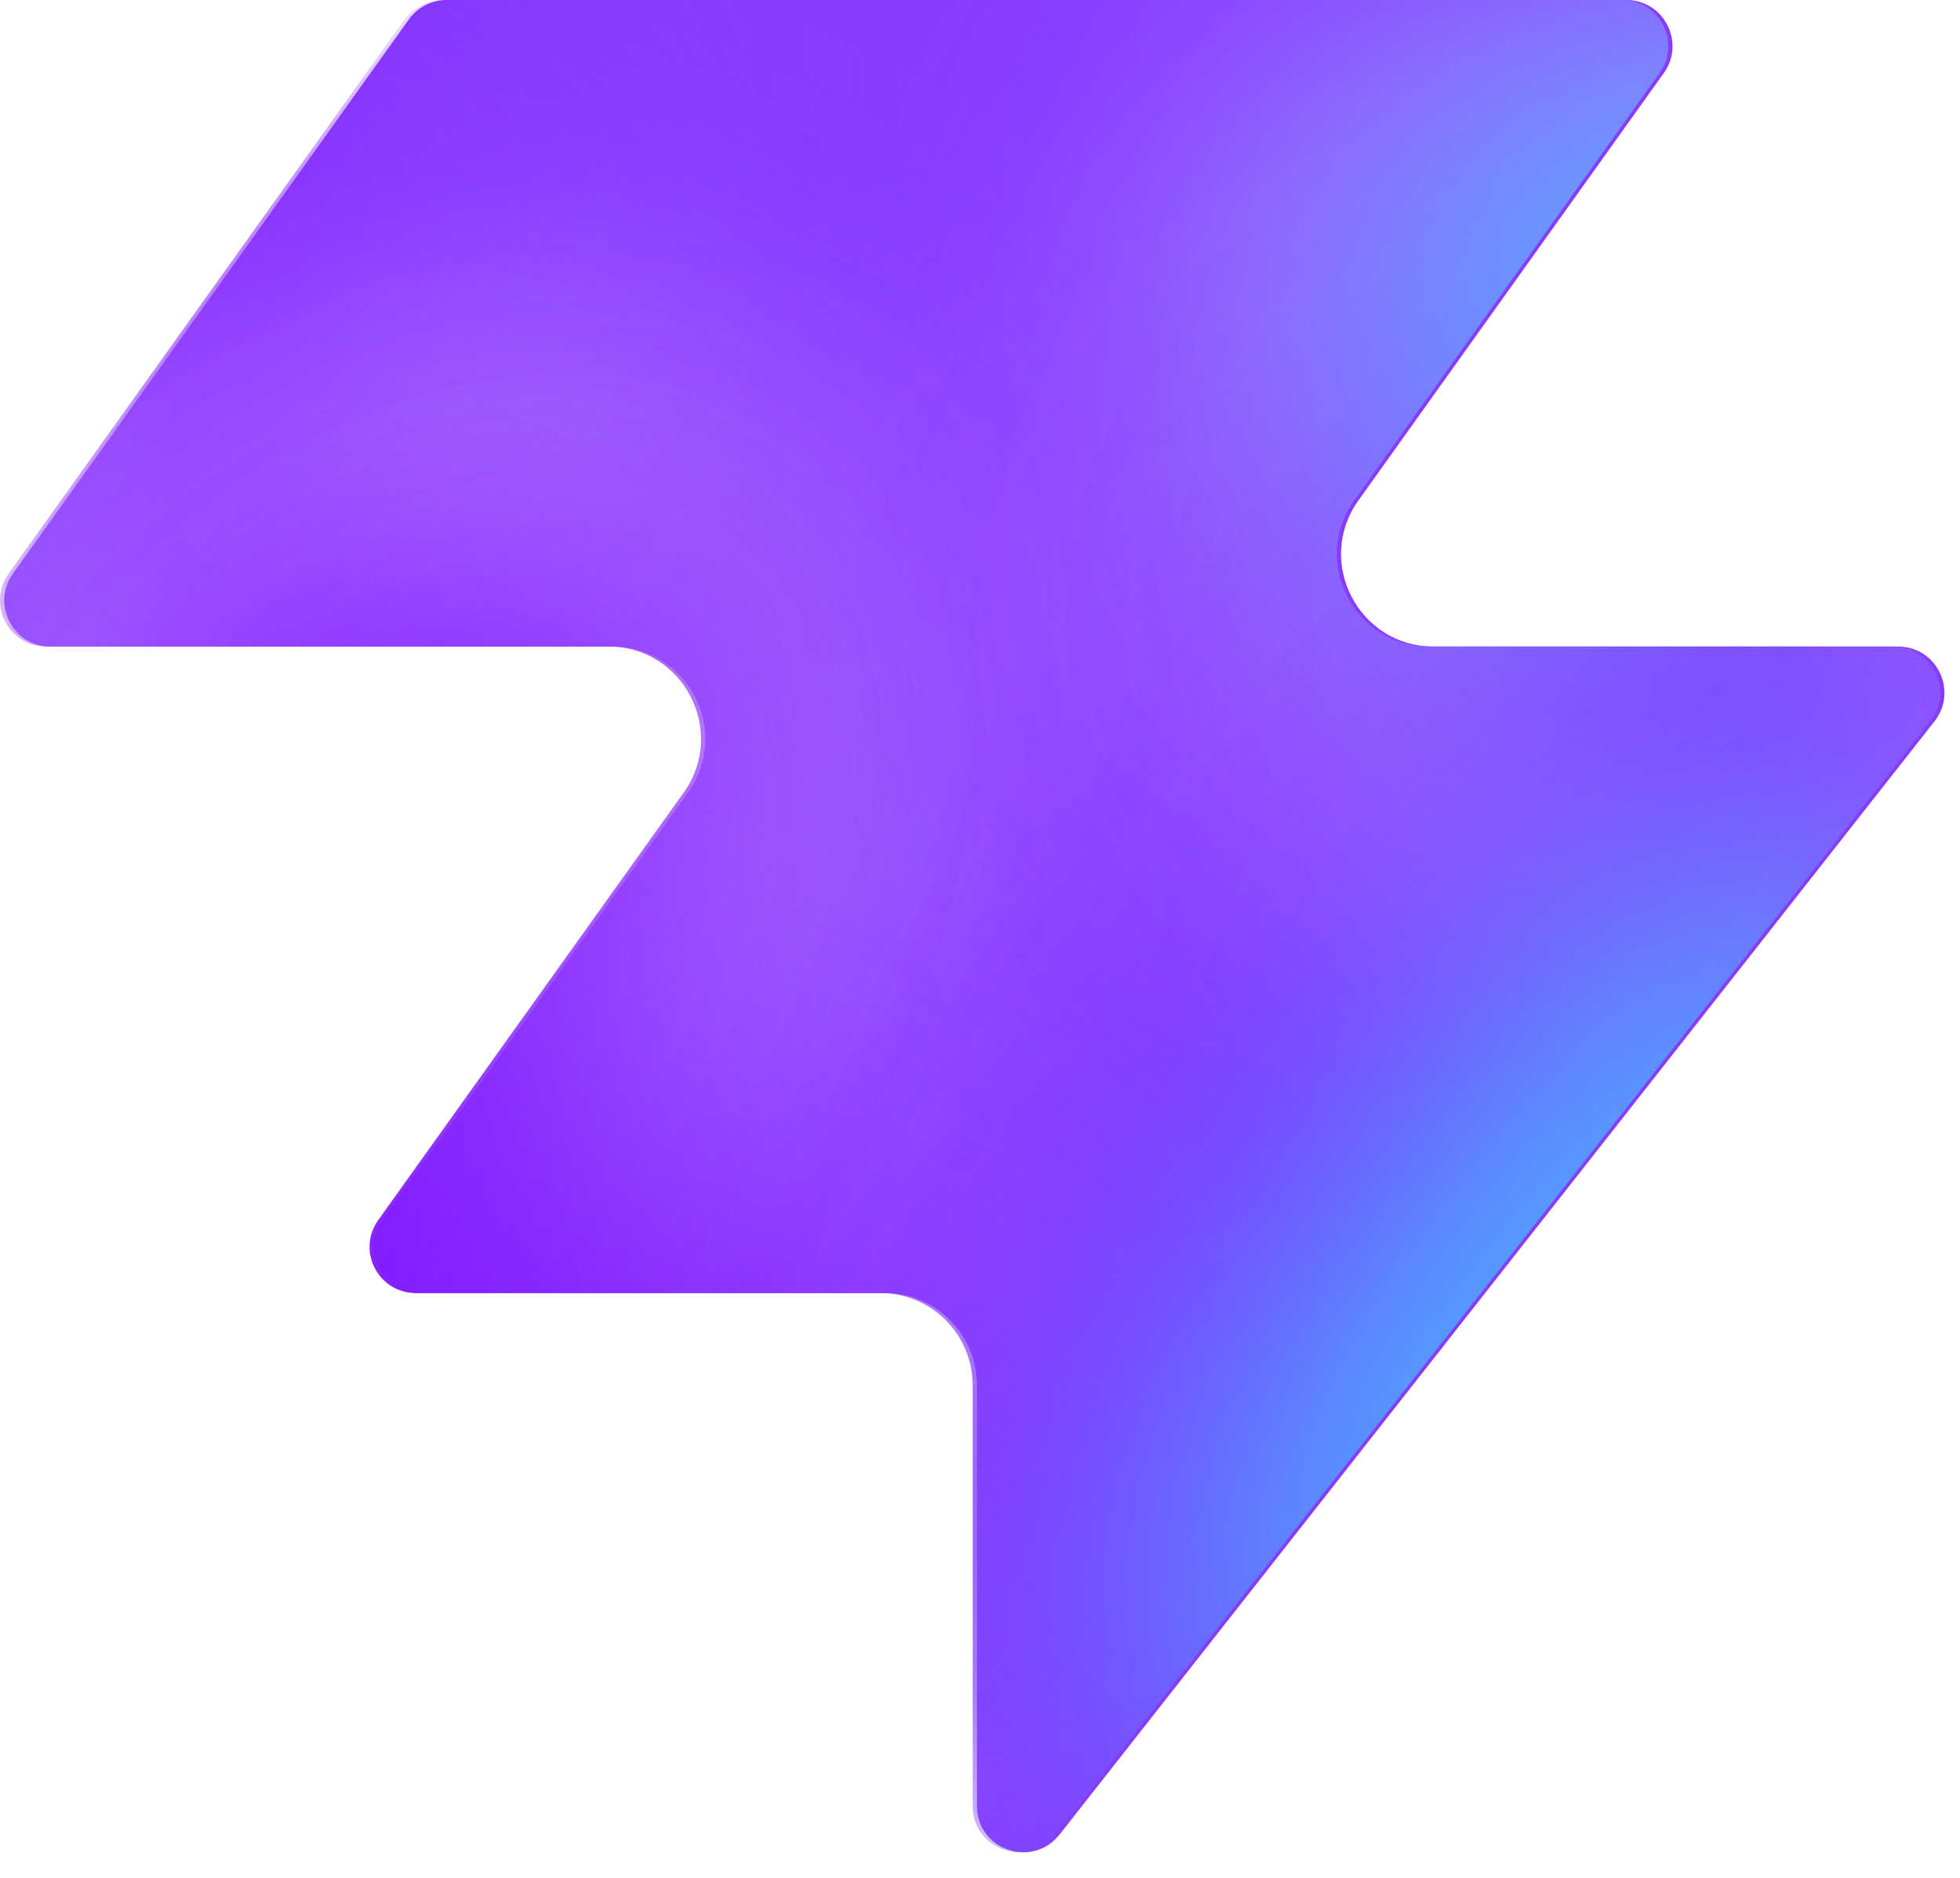
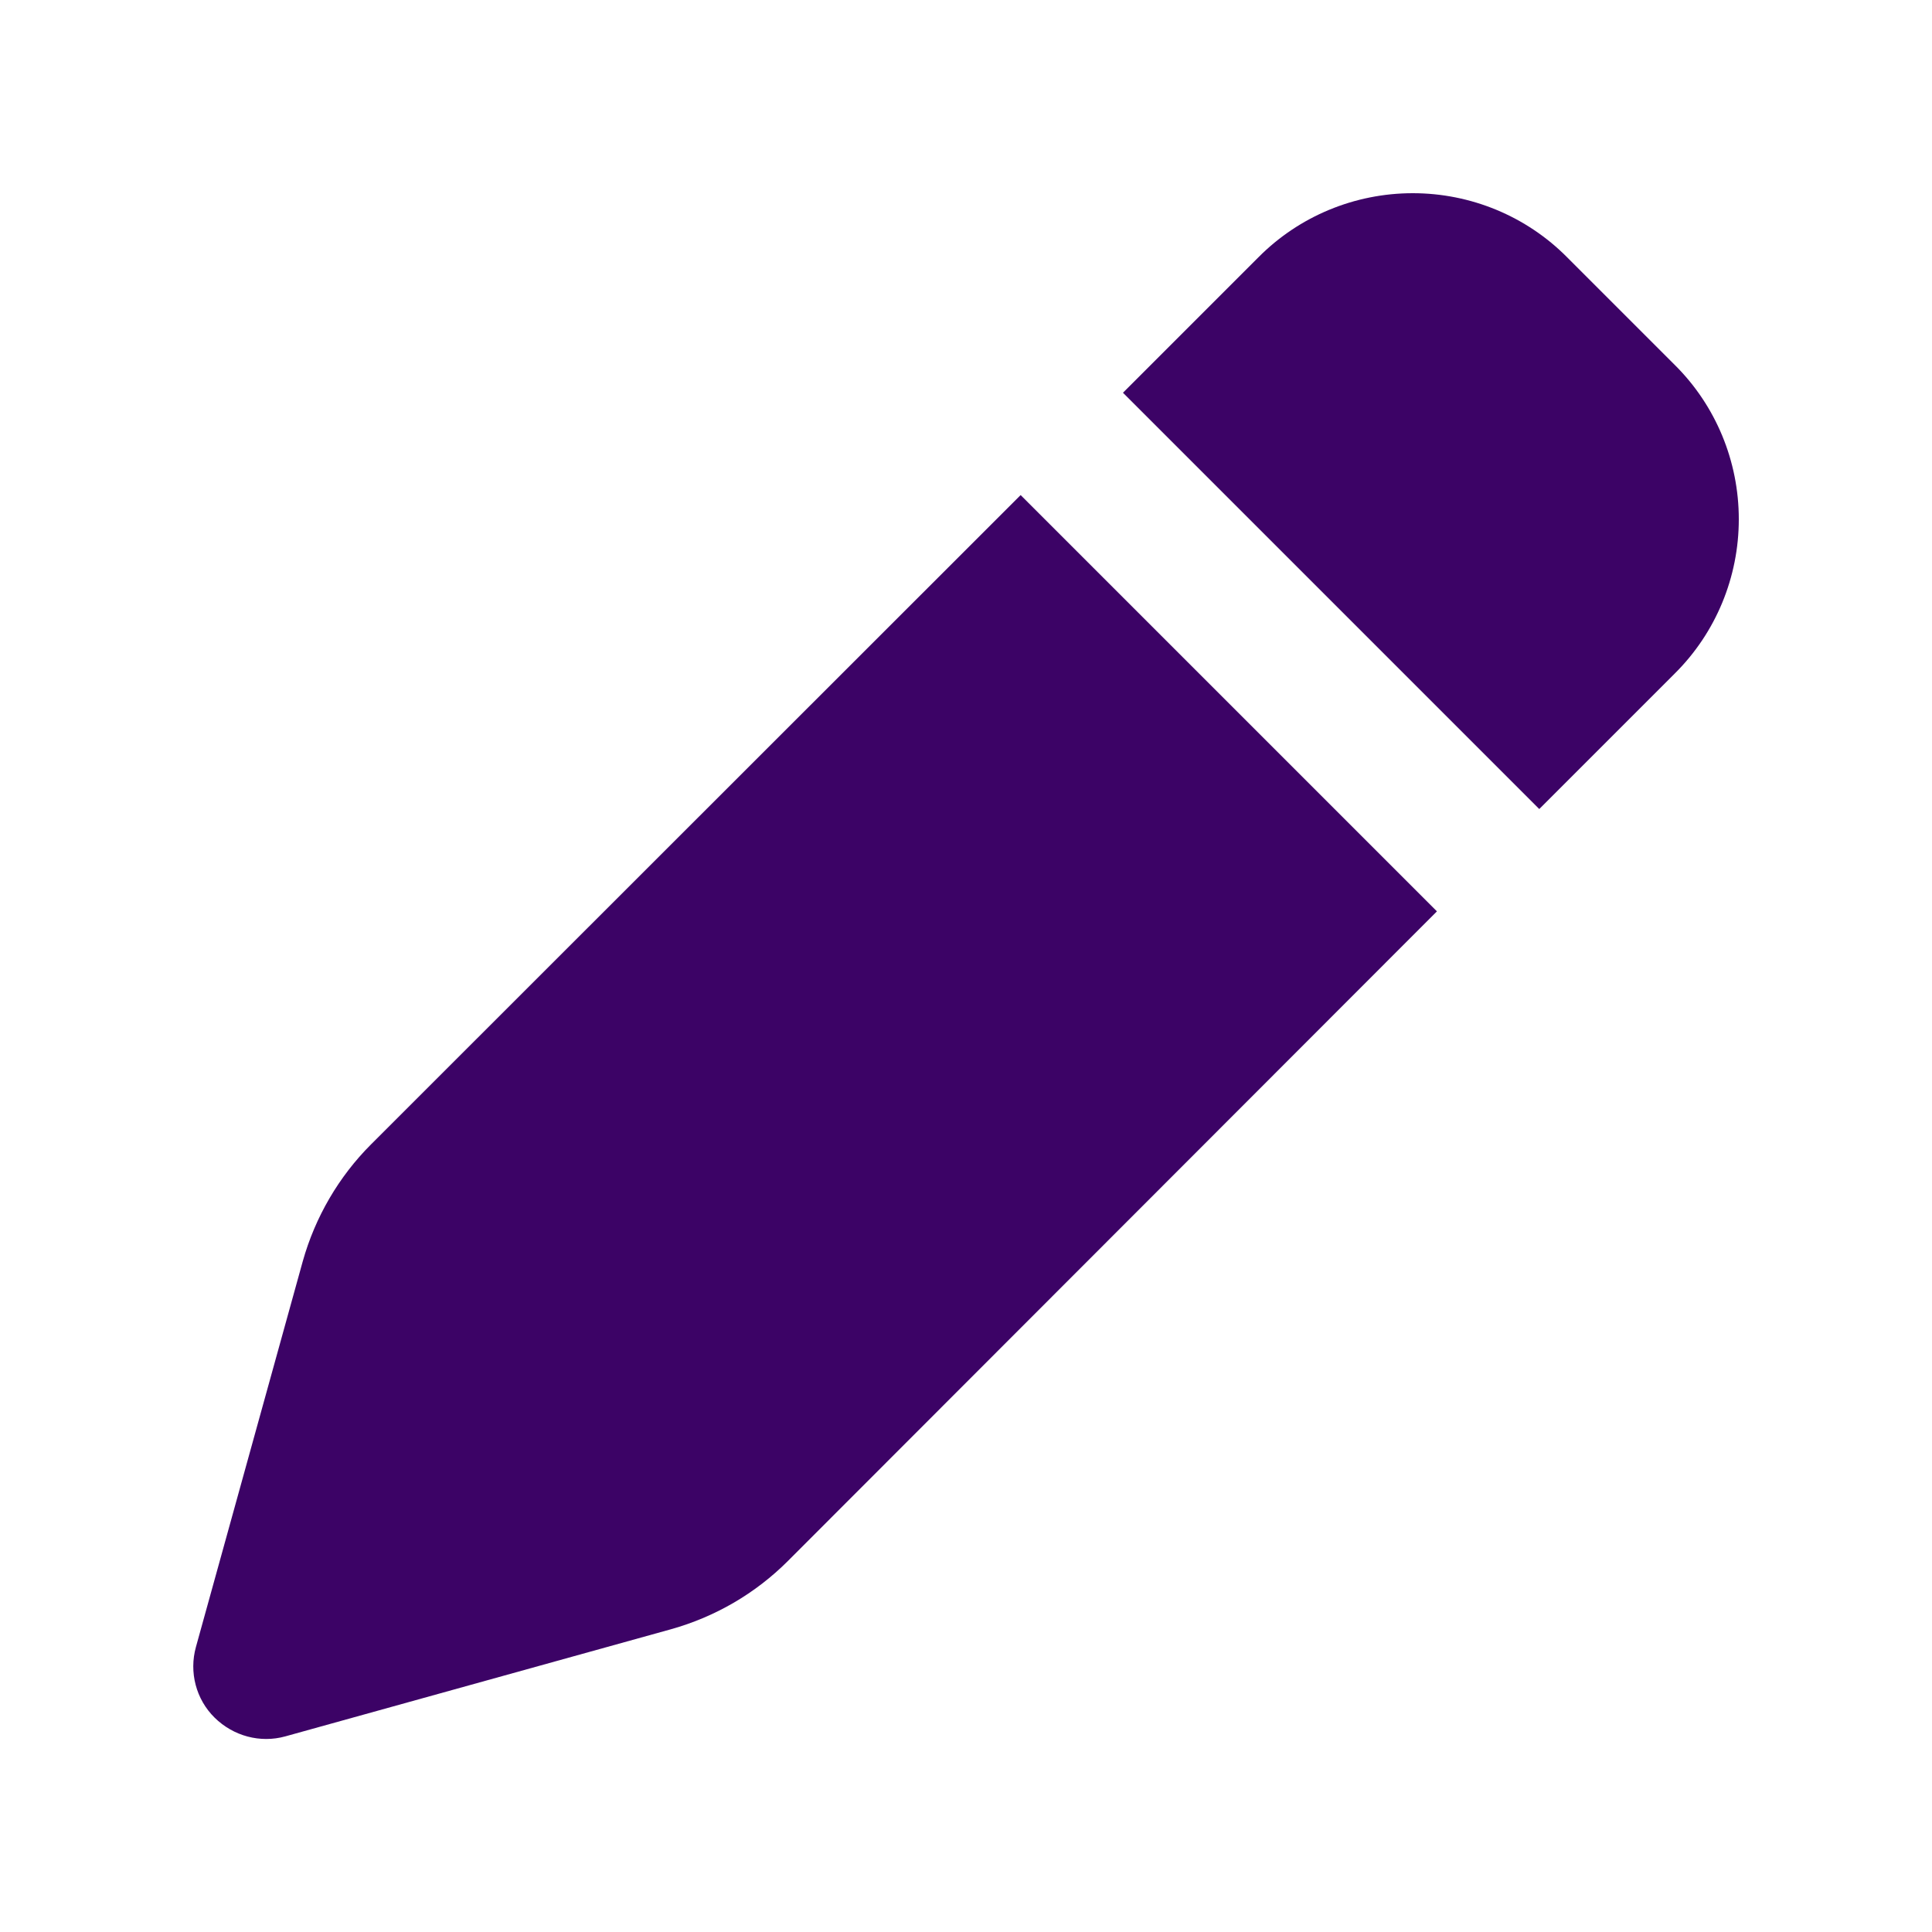
- <svg xmlns="http://www.w3.org/2000/svg" width="48" height="46" fill="none" viewBox="0 0 48 46">
-   <path fill="#863bff" d="M25.946 44.938c-.664.845-2.021.375-2.021-.698V33.937a2.26 2.26 0 0 0-2.262-2.262H10.287c-.92 0-1.456-1.04-.92-1.788l7.48-10.471c1.07-1.497 0-3.578-1.842-3.578H1.237c-.92 0-1.456-1.04-.92-1.788L10.013.474c.214-.297.556-.474.92-.474h28.894c.92 0 1.456 1.04.92 1.788l-7.48 10.471c-1.07 1.498 0 3.579 1.842 3.579h11.377c.943 0 1.473 1.088.89 1.83L25.947 44.94z" style="fill:#863bff;fill:color(display-p3 .525 .23 1);fill-opacity:1" />
-   <mask id="a" width="48" height="46" x="0" y="0" maskUnits="userSpaceOnUse" style="mask-type:alpha">
-     <path fill="#000" d="M25.842 44.938c-.664.844-2.021.375-2.021-.698V33.937a2.26 2.26 0 0 0-2.262-2.262H10.183c-.92 0-1.456-1.04-.92-1.788l7.48-10.471c1.07-1.498 0-3.579-1.842-3.579H1.133c-.92 0-1.456-1.04-.92-1.787L9.91.473c.214-.297.556-.474.92-.474h28.894c.92 0 1.456 1.04.92 1.788l-7.48 10.471c-1.07 1.498 0 3.578 1.842 3.578h11.377c.943 0 1.473 1.088.89 1.832L25.843 44.94z" style="fill:#000;fill-opacity:1" />
-   </mask>
-   <g mask="url(#a)">
-     <g filter="url(#b)">
-       <ellipse cx="5.508" cy="14.704" fill="#ede6ff" rx="5.508" ry="14.704" style="fill:#ede6ff;fill:color(display-p3 .927 .903 1);fill-opacity:1" transform="matrix(.00324 1 1 -.00324 -4.47 31.516)" />
-     </g>
-     <g filter="url(#c)">
-       <ellipse cx="10.399" cy="29.851" fill="#ede6ff" rx="10.399" ry="29.851" style="fill:#ede6ff;fill:color(display-p3 .927 .903 1);fill-opacity:1" transform="matrix(.00324 1 1 -.00324 -39.328 7.883)" />
-     </g>
-     <g filter="url(#d)">
-       <ellipse cx="5.508" cy="30.487" fill="#7e14ff" rx="5.508" ry="30.487" style="fill:#7e14ff;fill:color(display-p3 .492 .077 1);fill-opacity:1" transform="rotate(89.814 -25.913 -14.639)scale(1 -1)" />
-     </g>
-     <g filter="url(#e)">
-       <ellipse cx="5.508" cy="30.599" fill="#7e14ff" rx="5.508" ry="30.599" style="fill:#7e14ff;fill:color(display-p3 .492 .077 1);fill-opacity:1" transform="rotate(89.814 -32.644 -3.334)scale(1 -1)" />
-     </g>
-     <g filter="url(#f)">
-       <ellipse cx="5.508" cy="30.599" fill="#7e14ff" rx="5.508" ry="30.599" style="fill:#7e14ff;fill:color(display-p3 .492 .077 1);fill-opacity:1" transform="matrix(.00324 1 1 -.00324 -34.34 30.47)" />
-     </g>
-     <g filter="url(#g)">
-       <ellipse cx="14.072" cy="22.078" fill="#ede6ff" rx="14.072" ry="22.078" style="fill:#ede6ff;fill:color(display-p3 .927 .903 1);fill-opacity:1" transform="rotate(93.35 24.506 48.493)scale(-1 1)" />
-     </g>
-     <g filter="url(#h)">
-       <ellipse cx="3.47" cy="21.501" fill="#7e14ff" rx="3.47" ry="21.501" style="fill:#7e14ff;fill:color(display-p3 .492 .077 1);fill-opacity:1" transform="rotate(89.009 28.708 47.59)scale(-1 1)" />
-     </g>
-     <g filter="url(#i)">
-       <ellipse cx="3.47" cy="21.501" fill="#7e14ff" rx="3.47" ry="21.501" style="fill:#7e14ff;fill:color(display-p3 .492 .077 1);fill-opacity:1" transform="rotate(89.009 28.708 47.59)scale(-1 1)" />
-     </g>
-     <g filter="url(#j)">
-       <ellipse cx=".387" cy="8.972" fill="#7e14ff" rx="4.407" ry="29.108" style="fill:#7e14ff;fill:color(display-p3 .492 .077 1);fill-opacity:1" transform="rotate(39.51 .387 8.972)" />
-     </g>
-     <g filter="url(#k)">
-       <ellipse cx="47.523" cy="-6.092" fill="#7e14ff" rx="4.407" ry="29.108" style="fill:#7e14ff;fill:color(display-p3 .492 .077 1);fill-opacity:1" transform="rotate(37.892 47.523 -6.092)" />
-     </g>
-     <g filter="url(#l)">
-       <ellipse cx="41.412" cy="6.333" fill="#47bfff" rx="5.971" ry="9.665" style="fill:#47bfff;fill:color(display-p3 .28 .748 1);fill-opacity:1" transform="rotate(37.892 41.412 6.333)" />
-     </g>
-     <g filter="url(#m)">
-       <ellipse cx="-1.879" cy="38.332" fill="#7e14ff" rx="4.407" ry="29.108" style="fill:#7e14ff;fill:color(display-p3 .492 .077 1);fill-opacity:1" transform="rotate(37.892 -1.88 38.332)" />
-     </g>
-     <g filter="url(#n)">
-       <ellipse cx="-1.879" cy="38.332" fill="#7e14ff" rx="4.407" ry="29.108" style="fill:#7e14ff;fill:color(display-p3 .492 .077 1);fill-opacity:1" transform="rotate(37.892 -1.88 38.332)" />
-     </g>
-     <g filter="url(#o)">
-       <ellipse cx="35.651" cy="29.907" fill="#7e14ff" rx="4.407" ry="29.108" style="fill:#7e14ff;fill:color(display-p3 .492 .077 1);fill-opacity:1" transform="rotate(37.892 35.651 29.907)" />
-     </g>
-     <g filter="url(#p)">
-       <ellipse cx="38.418" cy="32.4" fill="#47bfff" rx="5.971" ry="15.297" style="fill:#47bfff;fill:color(display-p3 .28 .748 1);fill-opacity:1" transform="rotate(37.892 38.418 32.4)" />
-     </g>
-   </g>
-   <defs>
-     <filter id="b" width="60.045" height="41.654" x="-19.77" y="16.149" color-interpolation-filters="sRGB" filterUnits="userSpaceOnUse">
-       <feFlood flood-opacity="0" result="BackgroundImageFix" />
-       <feBlend in="SourceGraphic" in2="BackgroundImageFix" result="shape" />
-       <feGaussianBlur result="effect1_foregroundBlur_2002_17158" stdDeviation="7.659" />
-     </filter>
-     <filter id="c" width="90.34" height="51.437" x="-54.613" y="-7.533" color-interpolation-filters="sRGB" filterUnits="userSpaceOnUse">
-       <feFlood flood-opacity="0" result="BackgroundImageFix" />
-       <feBlend in="SourceGraphic" in2="BackgroundImageFix" result="shape" />
-       <feGaussianBlur result="effect1_foregroundBlur_2002_17158" stdDeviation="7.659" />
-     </filter>
-     <filter id="d" width="79.355" height="29.4" x="-49.64" y="2.03" color-interpolation-filters="sRGB" filterUnits="userSpaceOnUse">
-       <feFlood flood-opacity="0" result="BackgroundImageFix" />
-       <feBlend in="SourceGraphic" in2="BackgroundImageFix" result="shape" />
-       <feGaussianBlur result="effect1_foregroundBlur_2002_17158" stdDeviation="4.596" />
-     </filter>
-     <filter id="e" width="79.579" height="29.4" x="-45.045" y="20.029" color-interpolation-filters="sRGB" filterUnits="userSpaceOnUse">
-       <feFlood flood-opacity="0" result="BackgroundImageFix" />
-       <feBlend in="SourceGraphic" in2="BackgroundImageFix" result="shape" />
-       <feGaussianBlur result="effect1_foregroundBlur_2002_17158" stdDeviation="4.596" />
-     </filter>
-     <filter id="f" width="79.579" height="29.4" x="-43.513" y="21.178" color-interpolation-filters="sRGB" filterUnits="userSpaceOnUse">
-       <feFlood flood-opacity="0" result="BackgroundImageFix" />
-       <feBlend in="SourceGraphic" in2="BackgroundImageFix" result="shape" />
-       <feGaussianBlur result="effect1_foregroundBlur_2002_17158" stdDeviation="4.596" />
-     </filter>
-     <filter id="g" width="74.749" height="58.852" x="15.756" y="-17.901" color-interpolation-filters="sRGB" filterUnits="userSpaceOnUse">
-       <feFlood flood-opacity="0" result="BackgroundImageFix" />
-       <feBlend in="SourceGraphic" in2="BackgroundImageFix" result="shape" />
-       <feGaussianBlur result="effect1_foregroundBlur_2002_17158" stdDeviation="7.659" />
-     </filter>
-     <filter id="h" width="61.377" height="25.362" x="23.548" y="2.284" color-interpolation-filters="sRGB" filterUnits="userSpaceOnUse">
-       <feFlood flood-opacity="0" result="BackgroundImageFix" />
-       <feBlend in="SourceGraphic" in2="BackgroundImageFix" result="shape" />
-       <feGaussianBlur result="effect1_foregroundBlur_2002_17158" stdDeviation="4.596" />
-     </filter>
-     <filter id="i" width="61.377" height="25.362" x="23.548" y="2.284" color-interpolation-filters="sRGB" filterUnits="userSpaceOnUse">
-       <feFlood flood-opacity="0" result="BackgroundImageFix" />
-       <feBlend in="SourceGraphic" in2="BackgroundImageFix" result="shape" />
-       <feGaussianBlur result="effect1_foregroundBlur_2002_17158" stdDeviation="4.596" />
-     </filter>
-     <filter id="j" width="56.045" height="63.649" x="-27.636" y="-22.853" color-interpolation-filters="sRGB" filterUnits="userSpaceOnUse">
-       <feFlood flood-opacity="0" result="BackgroundImageFix" />
-       <feBlend in="SourceGraphic" in2="BackgroundImageFix" result="shape" />
-       <feGaussianBlur result="effect1_foregroundBlur_2002_17158" stdDeviation="4.596" />
-     </filter>
-     <filter id="k" width="54.814" height="64.646" x="20.116" y="-38.415" color-interpolation-filters="sRGB" filterUnits="userSpaceOnUse">
-       <feFlood flood-opacity="0" result="BackgroundImageFix" />
-       <feBlend in="SourceGraphic" in2="BackgroundImageFix" result="shape" />
-       <feGaussianBlur result="effect1_foregroundBlur_2002_17158" stdDeviation="4.596" />
-     </filter>
-     <filter id="l" width="33.541" height="35.313" x="24.641" y="-11.323" color-interpolation-filters="sRGB" filterUnits="userSpaceOnUse">
-       <feFlood flood-opacity="0" result="BackgroundImageFix" />
-       <feBlend in="SourceGraphic" in2="BackgroundImageFix" result="shape" />
-       <feGaussianBlur result="effect1_foregroundBlur_2002_17158" stdDeviation="4.596" />
-     </filter>
-     <filter id="m" width="54.814" height="64.646" x="-29.286" y="6.009" color-interpolation-filters="sRGB" filterUnits="userSpaceOnUse">
-       <feFlood flood-opacity="0" result="BackgroundImageFix" />
-       <feBlend in="SourceGraphic" in2="BackgroundImageFix" result="shape" />
-       <feGaussianBlur result="effect1_foregroundBlur_2002_17158" stdDeviation="4.596" />
-     </filter>
-     <filter id="n" width="54.814" height="64.646" x="-29.286" y="6.009" color-interpolation-filters="sRGB" filterUnits="userSpaceOnUse">
-       <feFlood flood-opacity="0" result="BackgroundImageFix" />
-       <feBlend in="SourceGraphic" in2="BackgroundImageFix" result="shape" />
-       <feGaussianBlur result="effect1_foregroundBlur_2002_17158" stdDeviation="4.596" />
-     </filter>
-     <filter id="o" width="54.814" height="64.646" x="8.244" y="-2.416" color-interpolation-filters="sRGB" filterUnits="userSpaceOnUse">
-       <feFlood flood-opacity="0" result="BackgroundImageFix" />
-       <feBlend in="SourceGraphic" in2="BackgroundImageFix" result="shape" />
-       <feGaussianBlur result="effect1_foregroundBlur_2002_17158" stdDeviation="4.596" />
-     </filter>
-     <filter id="p" width="39.409" height="43.623" x="18.713" y="10.588" color-interpolation-filters="sRGB" filterUnits="userSpaceOnUse">
-       <feFlood flood-opacity="0" result="BackgroundImageFix" />
-       <feBlend in="SourceGraphic" in2="BackgroundImageFix" result="shape" />
-       <feGaussianBlur result="effect1_foregroundBlur_2002_17158" stdDeviation="4.596" />
-     </filter>
-   </defs>
+ <svg xmlns="http://www.w3.org/2000/svg" viewBox="0 0 640 640">
+   <path fill="#3c0366" d="M416.9 85.2L372 130.1L509.9 268L554.8 223.1C568.4 209.6 576 191.2 576 172C576 152.8 568.4 134.4 554.8 120.9L519.1 85.2C505.6 71.6 487.2 64 468 64C448.8 64 430.4 71.6 416.9 85.2zM338.1 164L122.9 379.1C112.2 389.8 104.4 403.2 100.3 417.8L64.9 545.6C62.6 553.9 64.9 562.9 71.1 569C77.3 575.1 86.2 577.5 94.5 575.2L222.3 539.7C236.9 535.6 250.2 527.9 261 517.1L476 301.9L338.1 164z" />
</svg>
